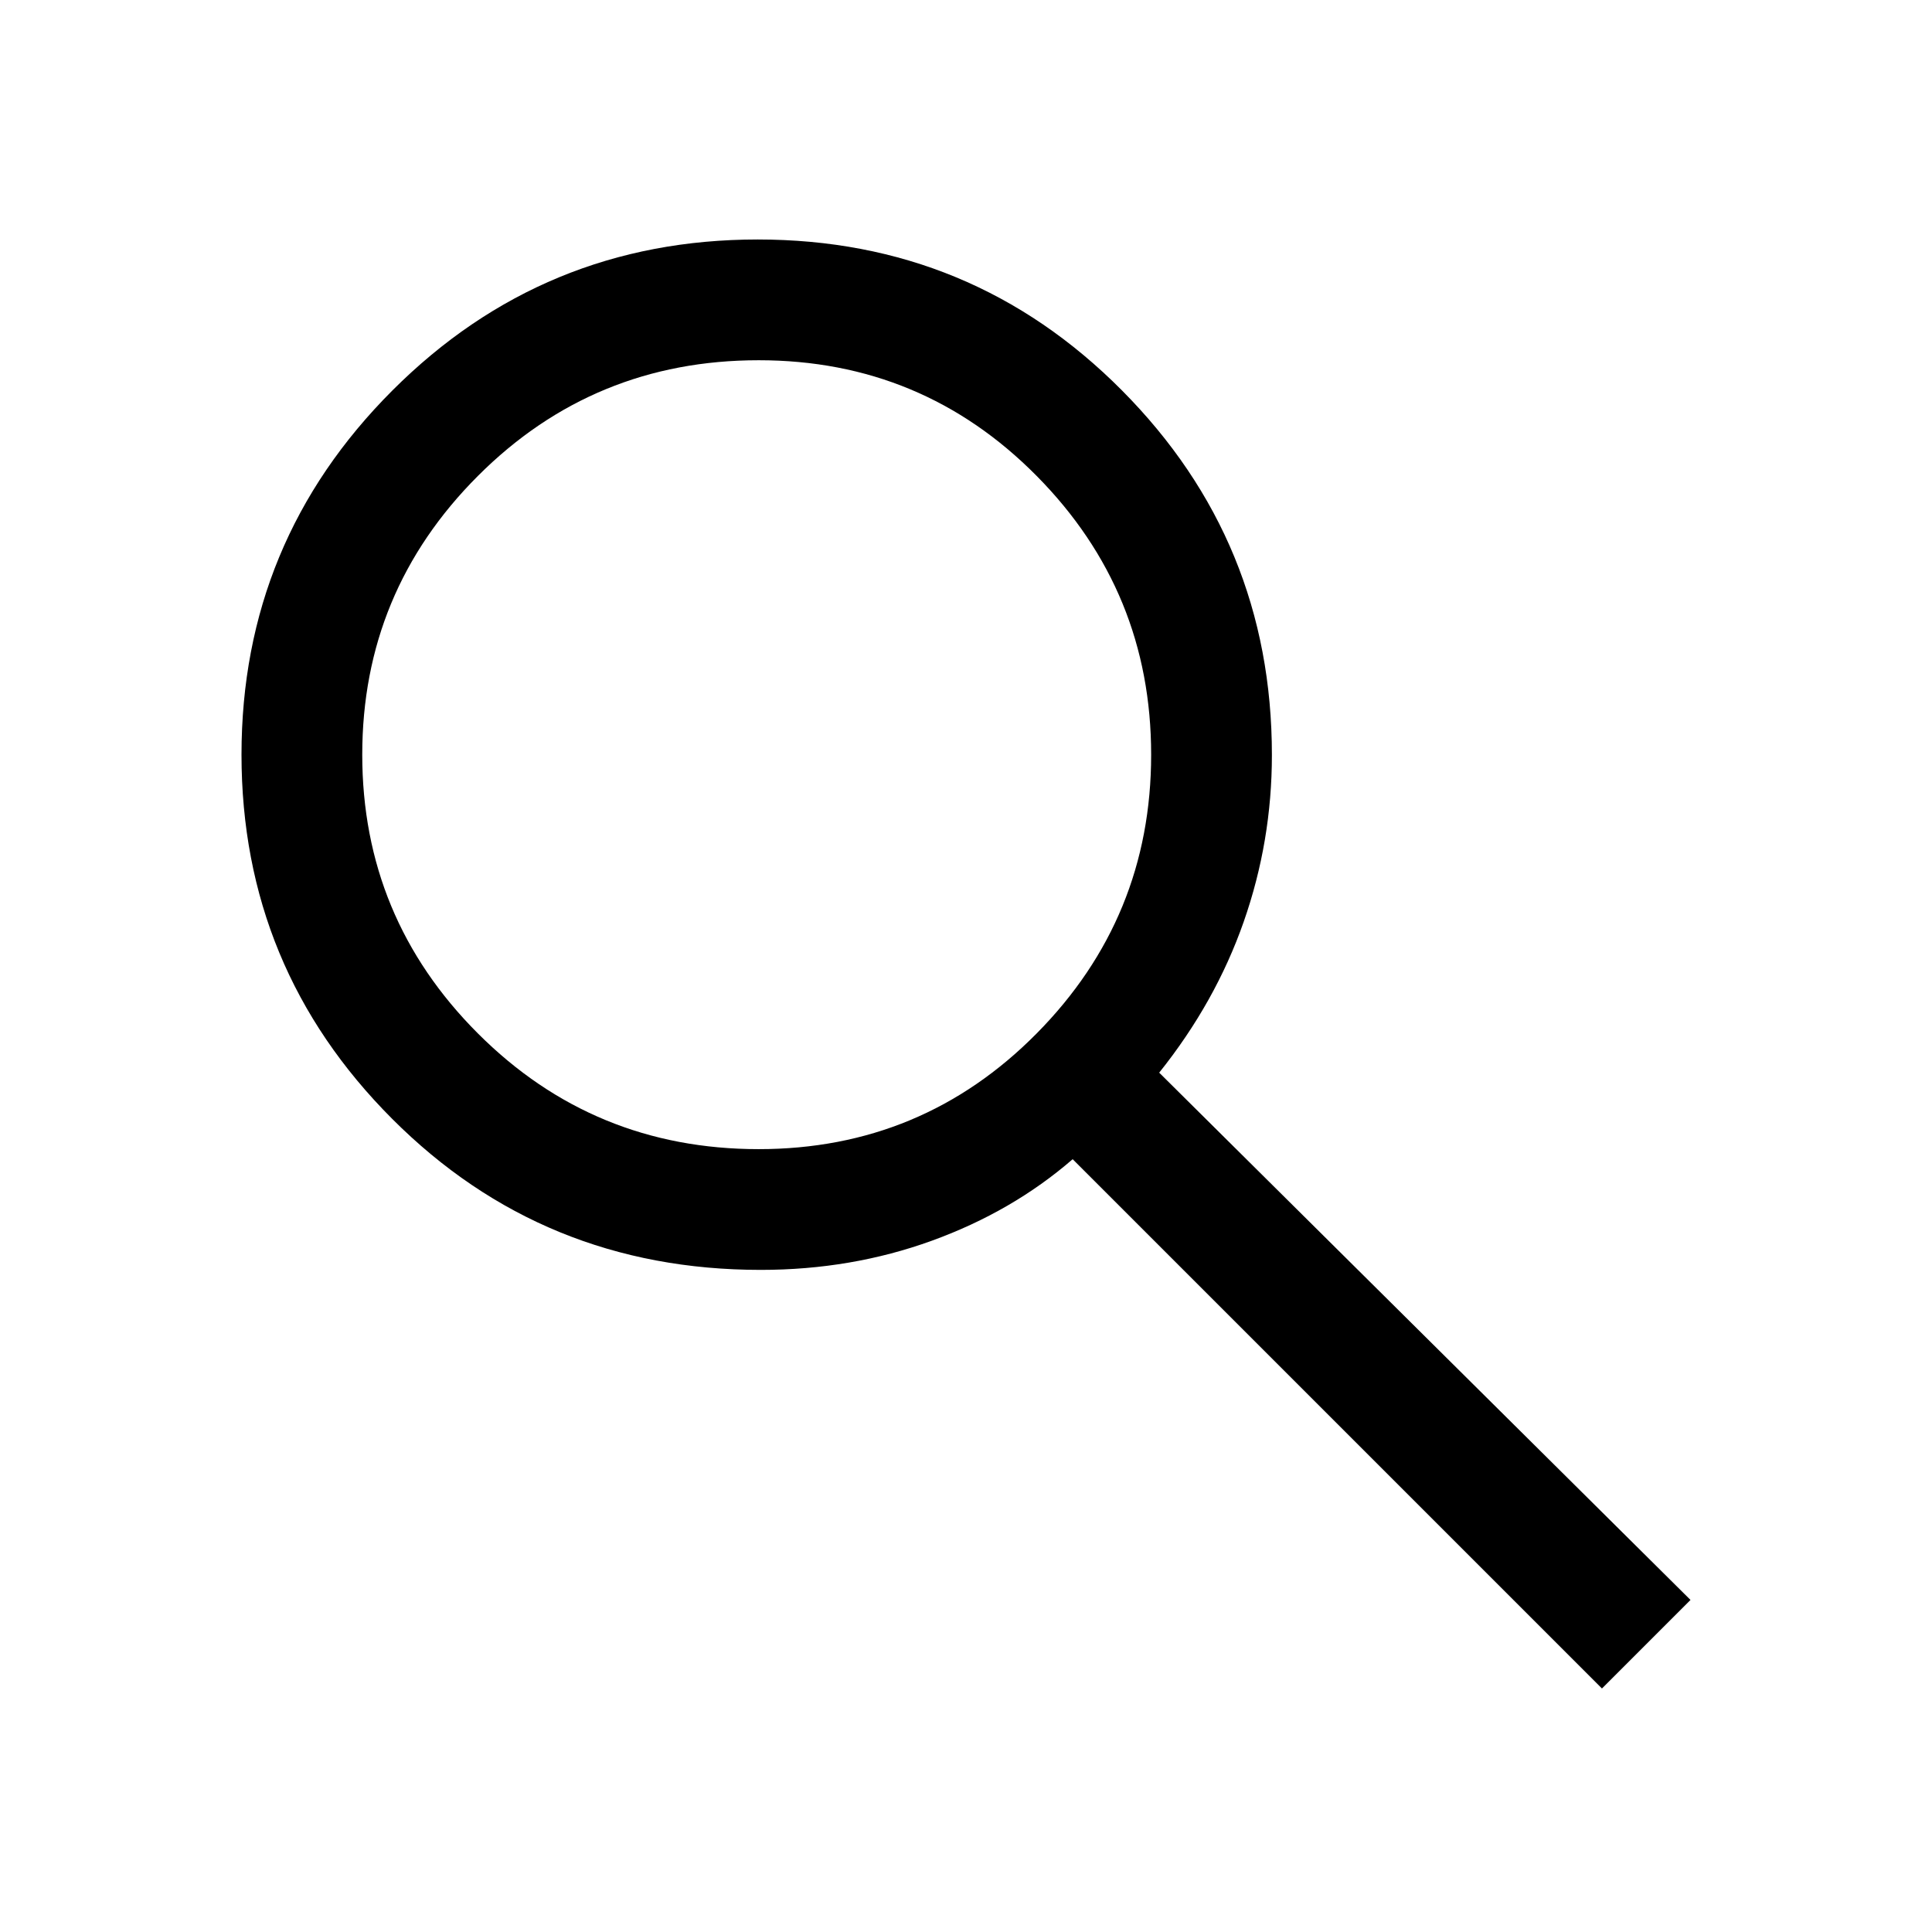
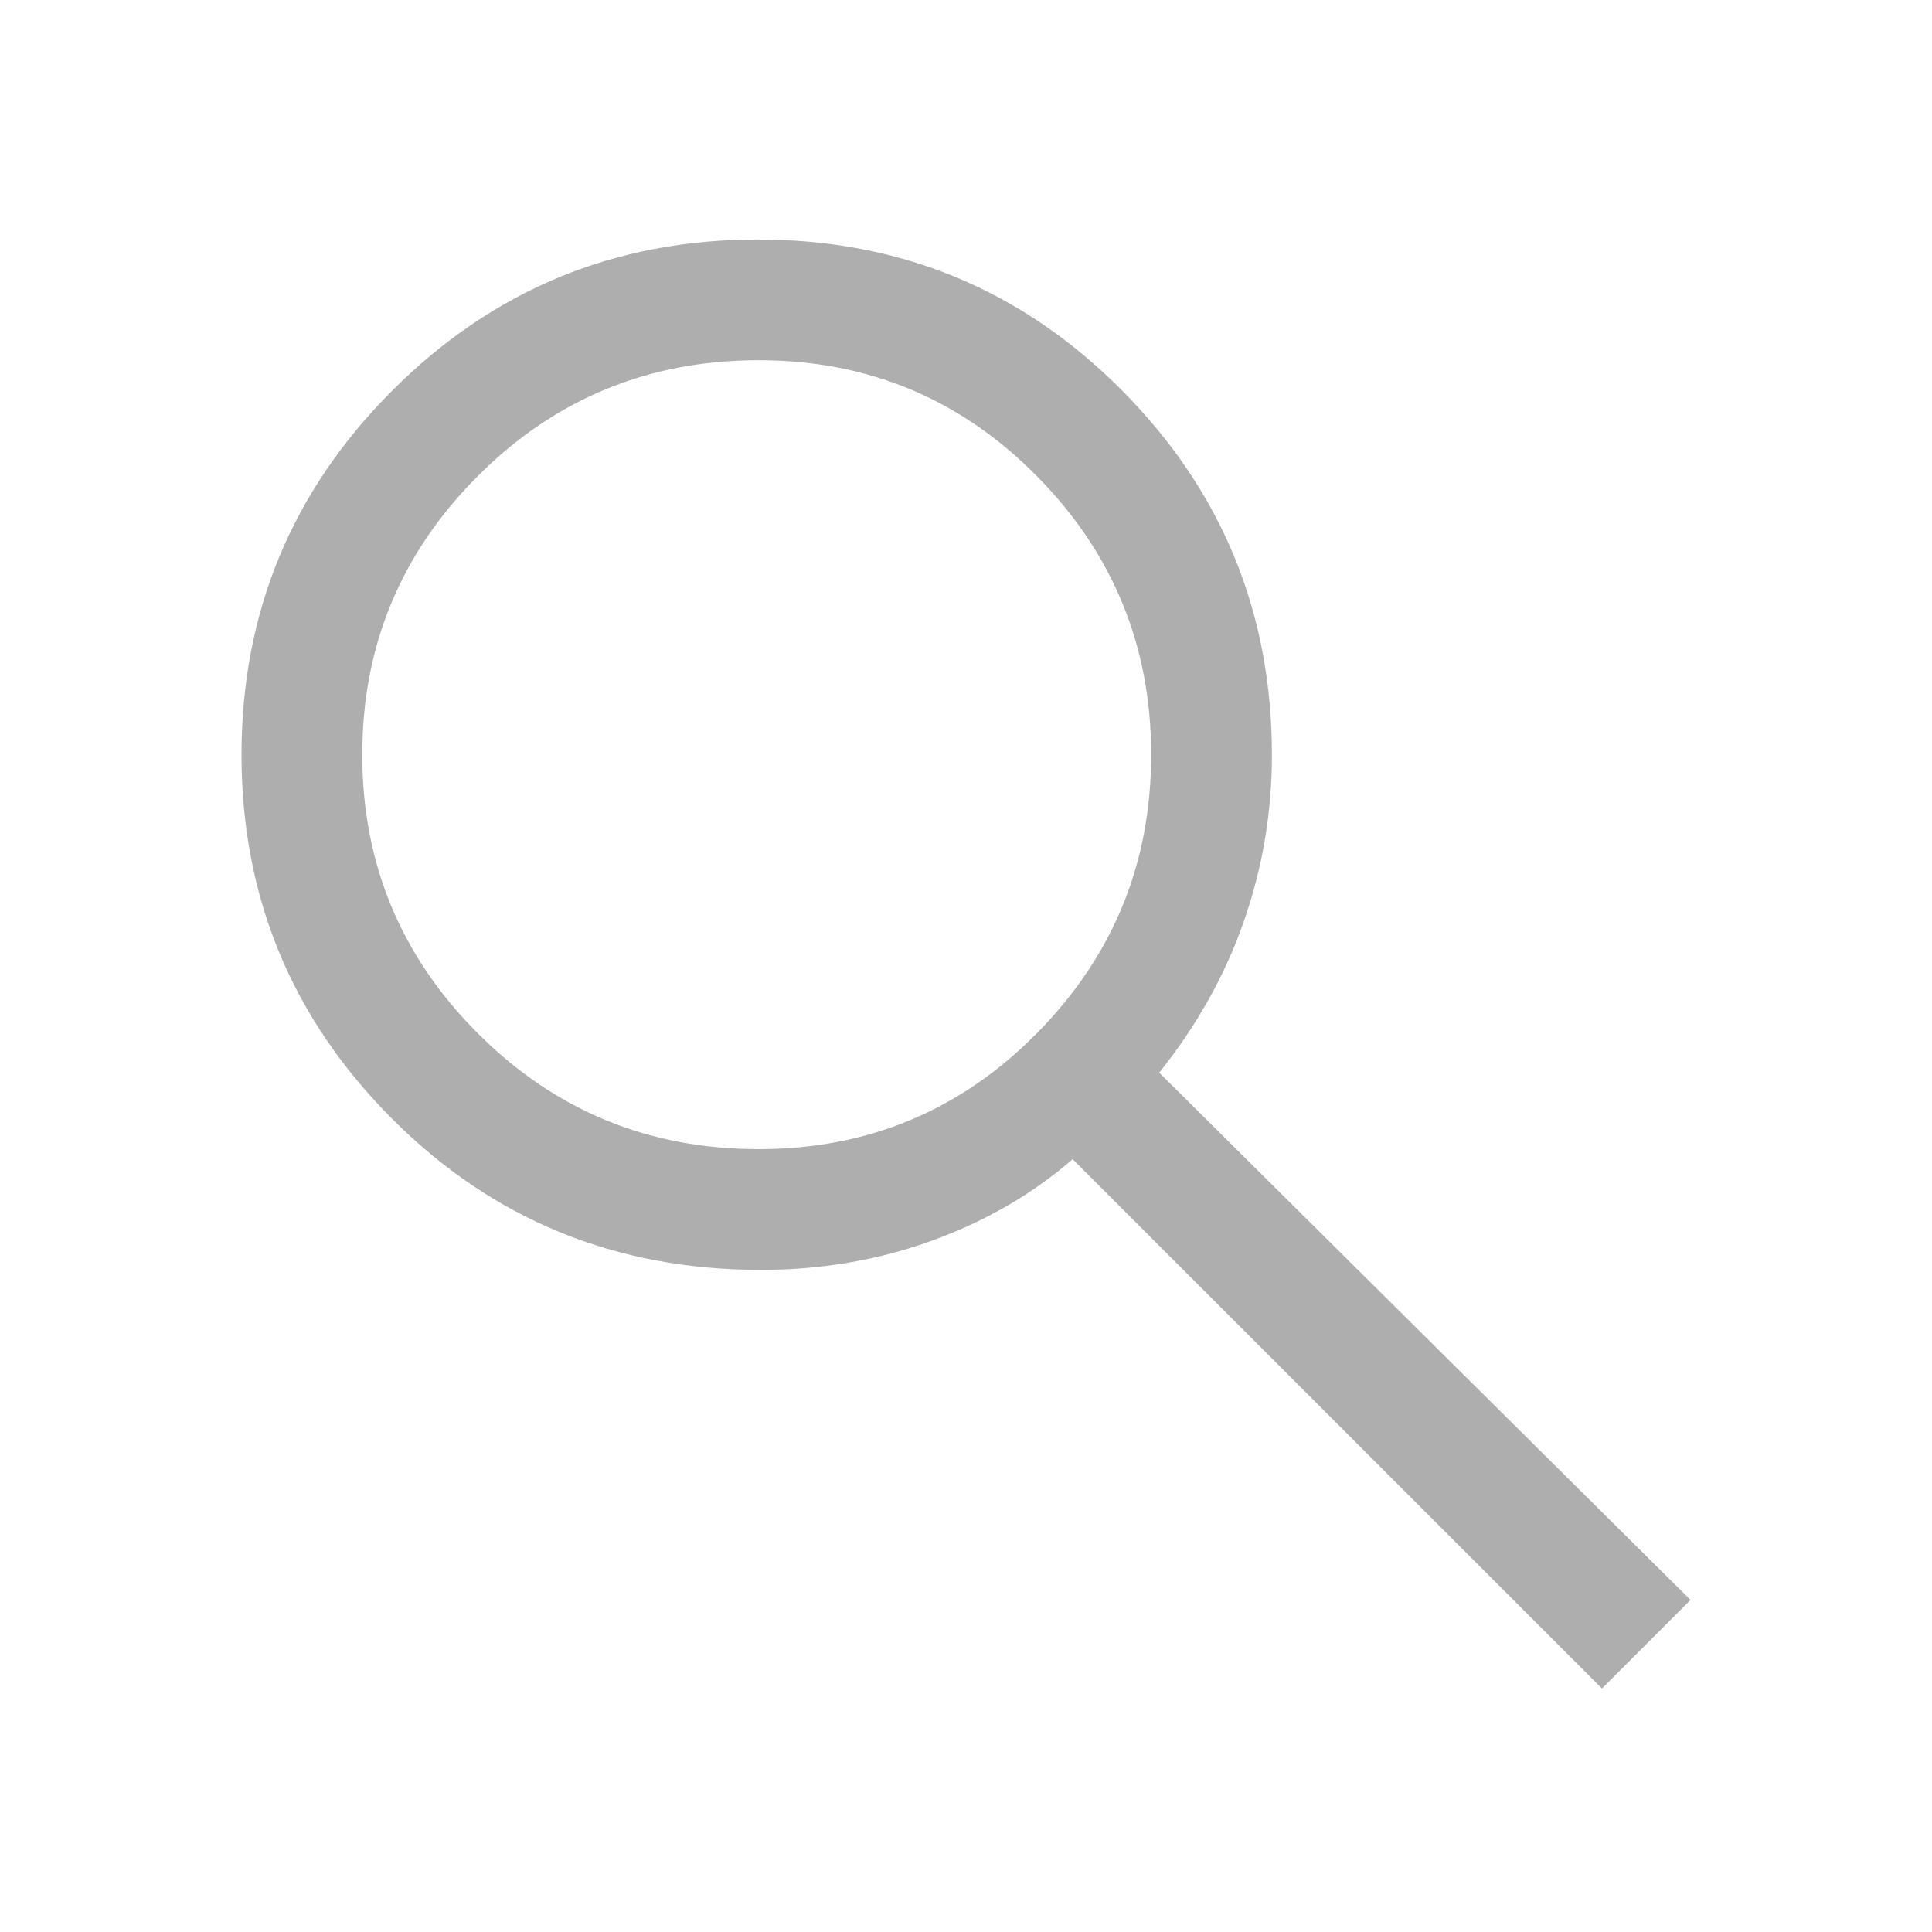
<svg xmlns="http://www.w3.org/2000/svg" height="48" viewBox="0 -960 960 960" width="48">
-   <path d="M796-121 533-384q-30 26-69.959 40.5T378-329q-108.162 0-183.081-75Q120-479 120-585t75-181q75-75 181.5-75t181 75Q632-691 632-584.85 632-542 618-502q-14 40-42 75l264 262-44 44ZM377-389q81.25 0 138.125-57.5T572-585q0-81-56.875-138.5T377-781q-82.083 0-139.542 57.5Q180-666 180-585t57.458 138.5Q294.917-389 377-389Z" />
+   <path fill="#AEAEAE" d="M796-121 533-384q-30 26-69.959 40.5T378-329q-108.162 0-183.081-75Q120-479 120-585t75-181q75-75 181.5-75t181 75Q632-691 632-584.85 632-542 618-502q-14 40-42 75l264 262-44 44ZM377-389q81.25 0 138.125-57.5T572-585q0-81-56.875-138.5T377-781q-82.083 0-139.542 57.5Q180-666 180-585t57.458 138.5Q294.917-389 377-389Z" />
</svg>
